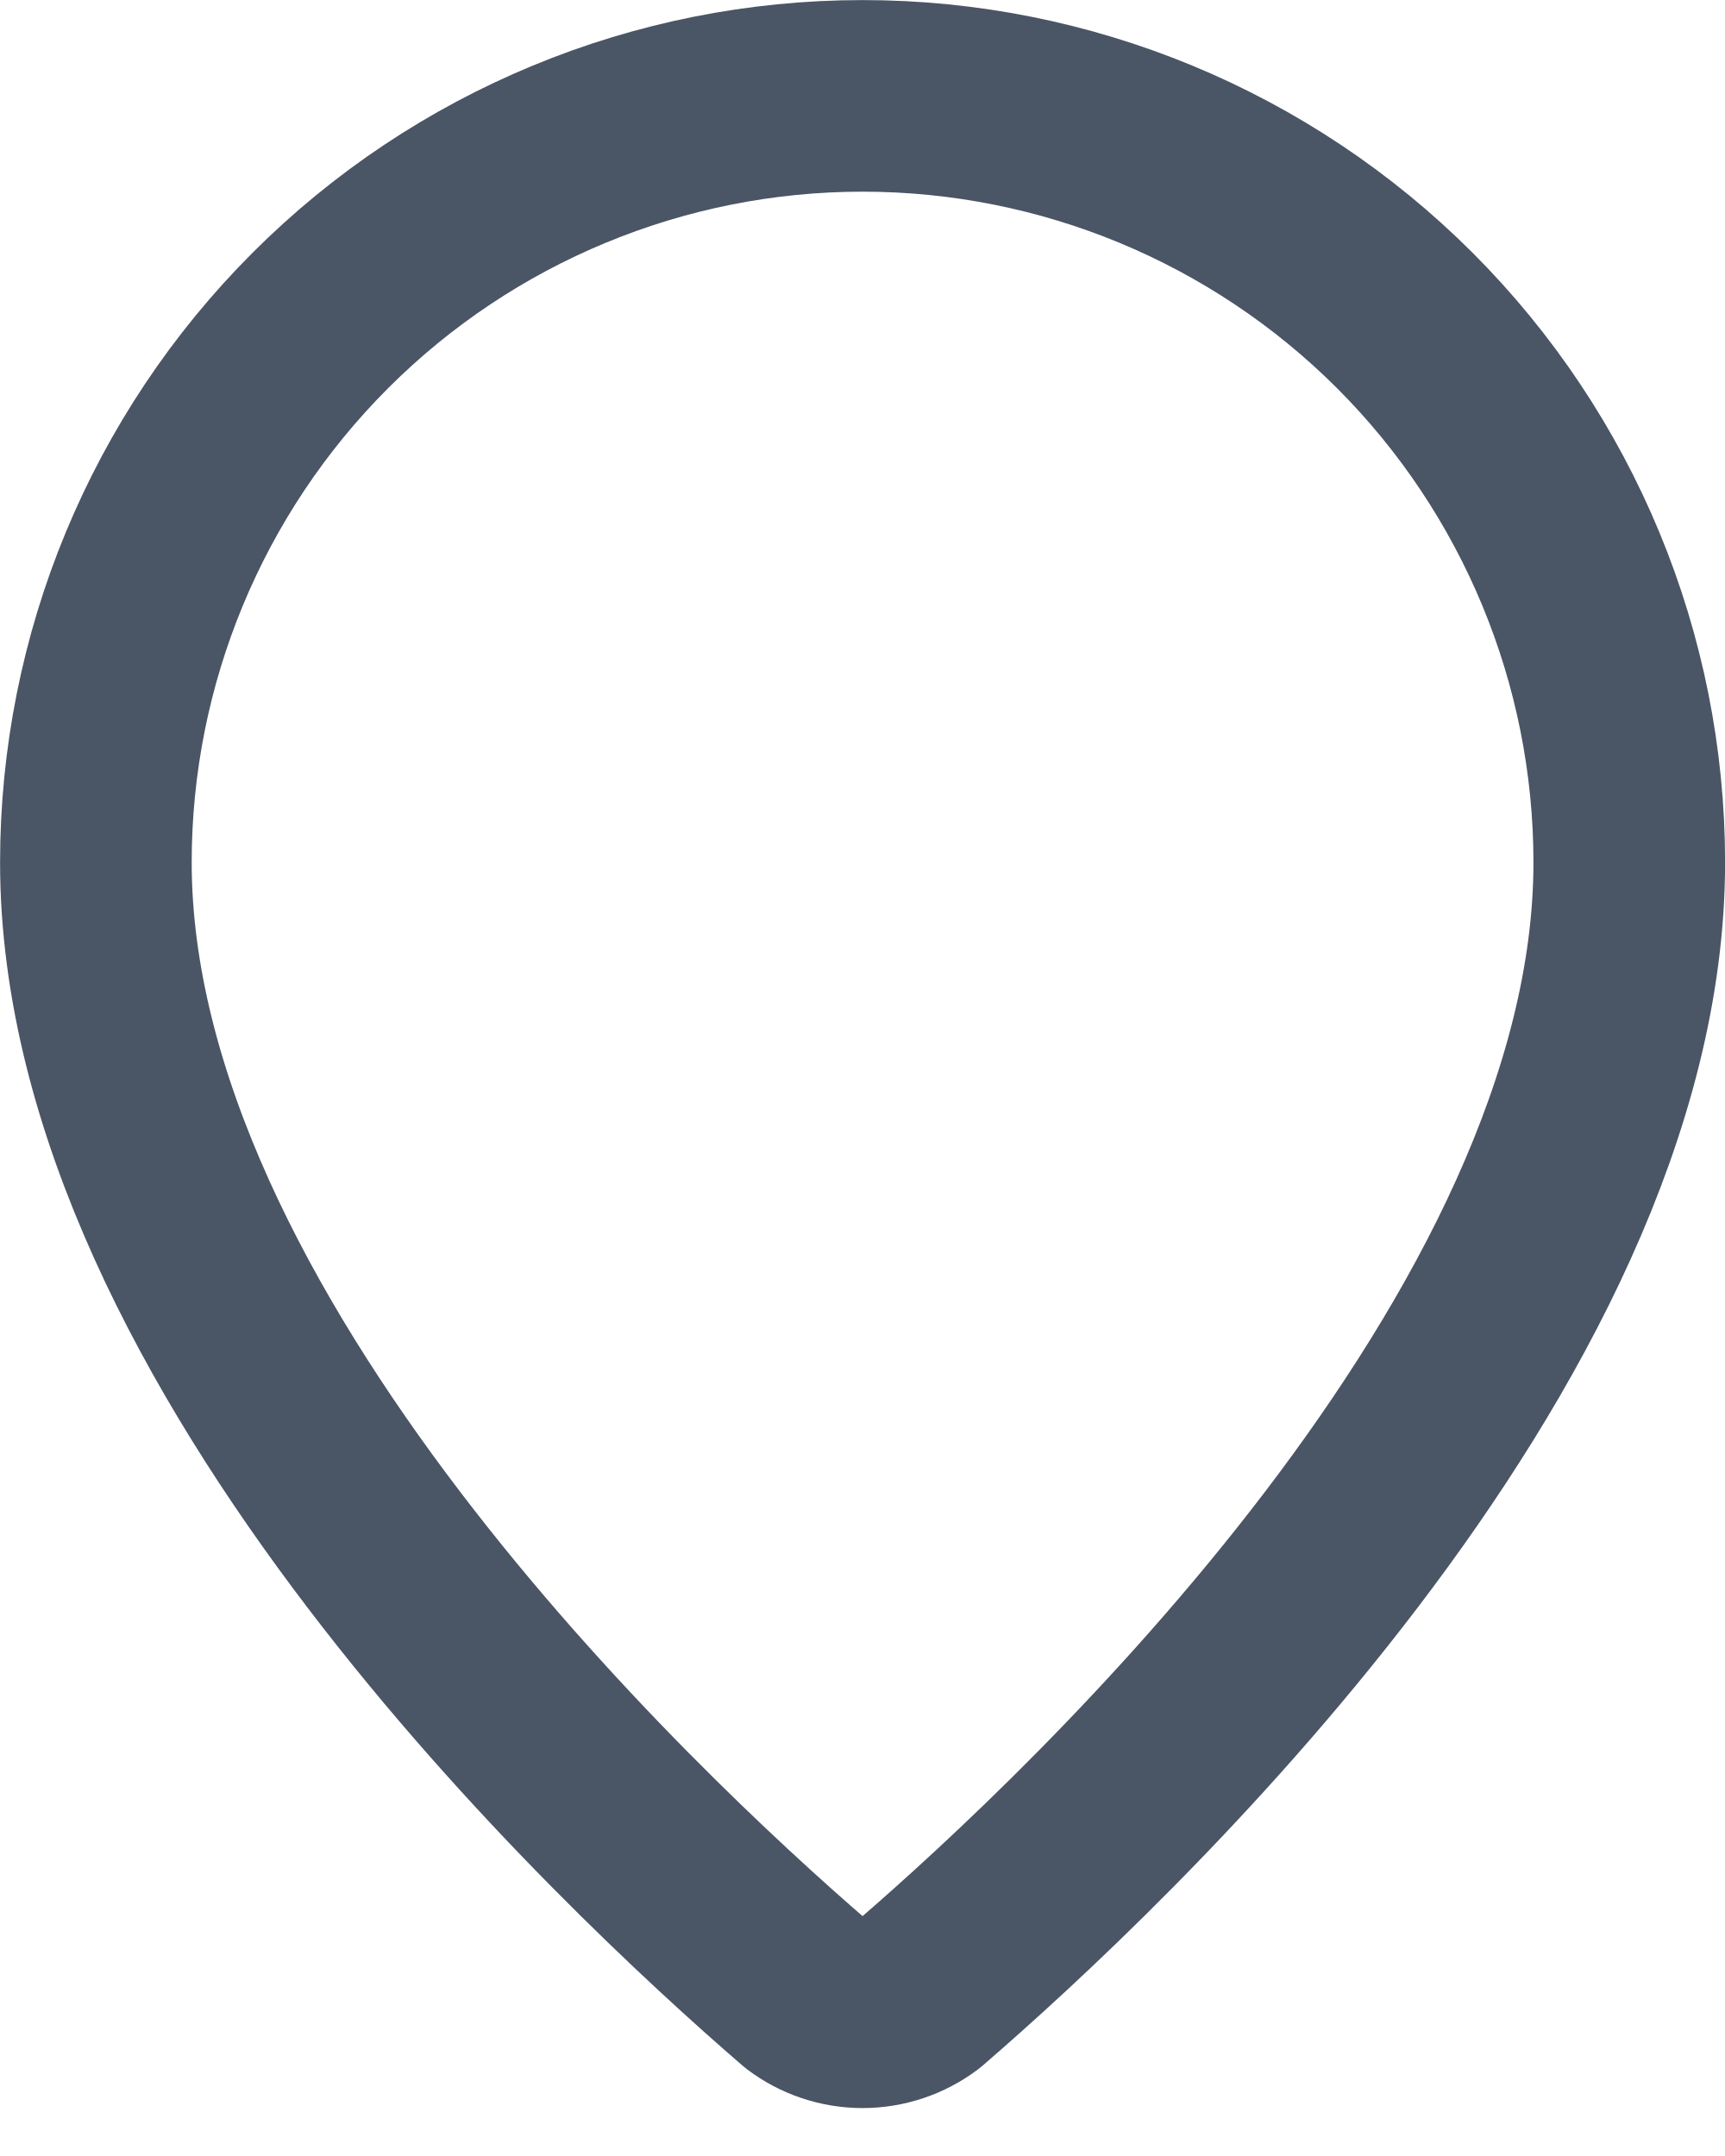
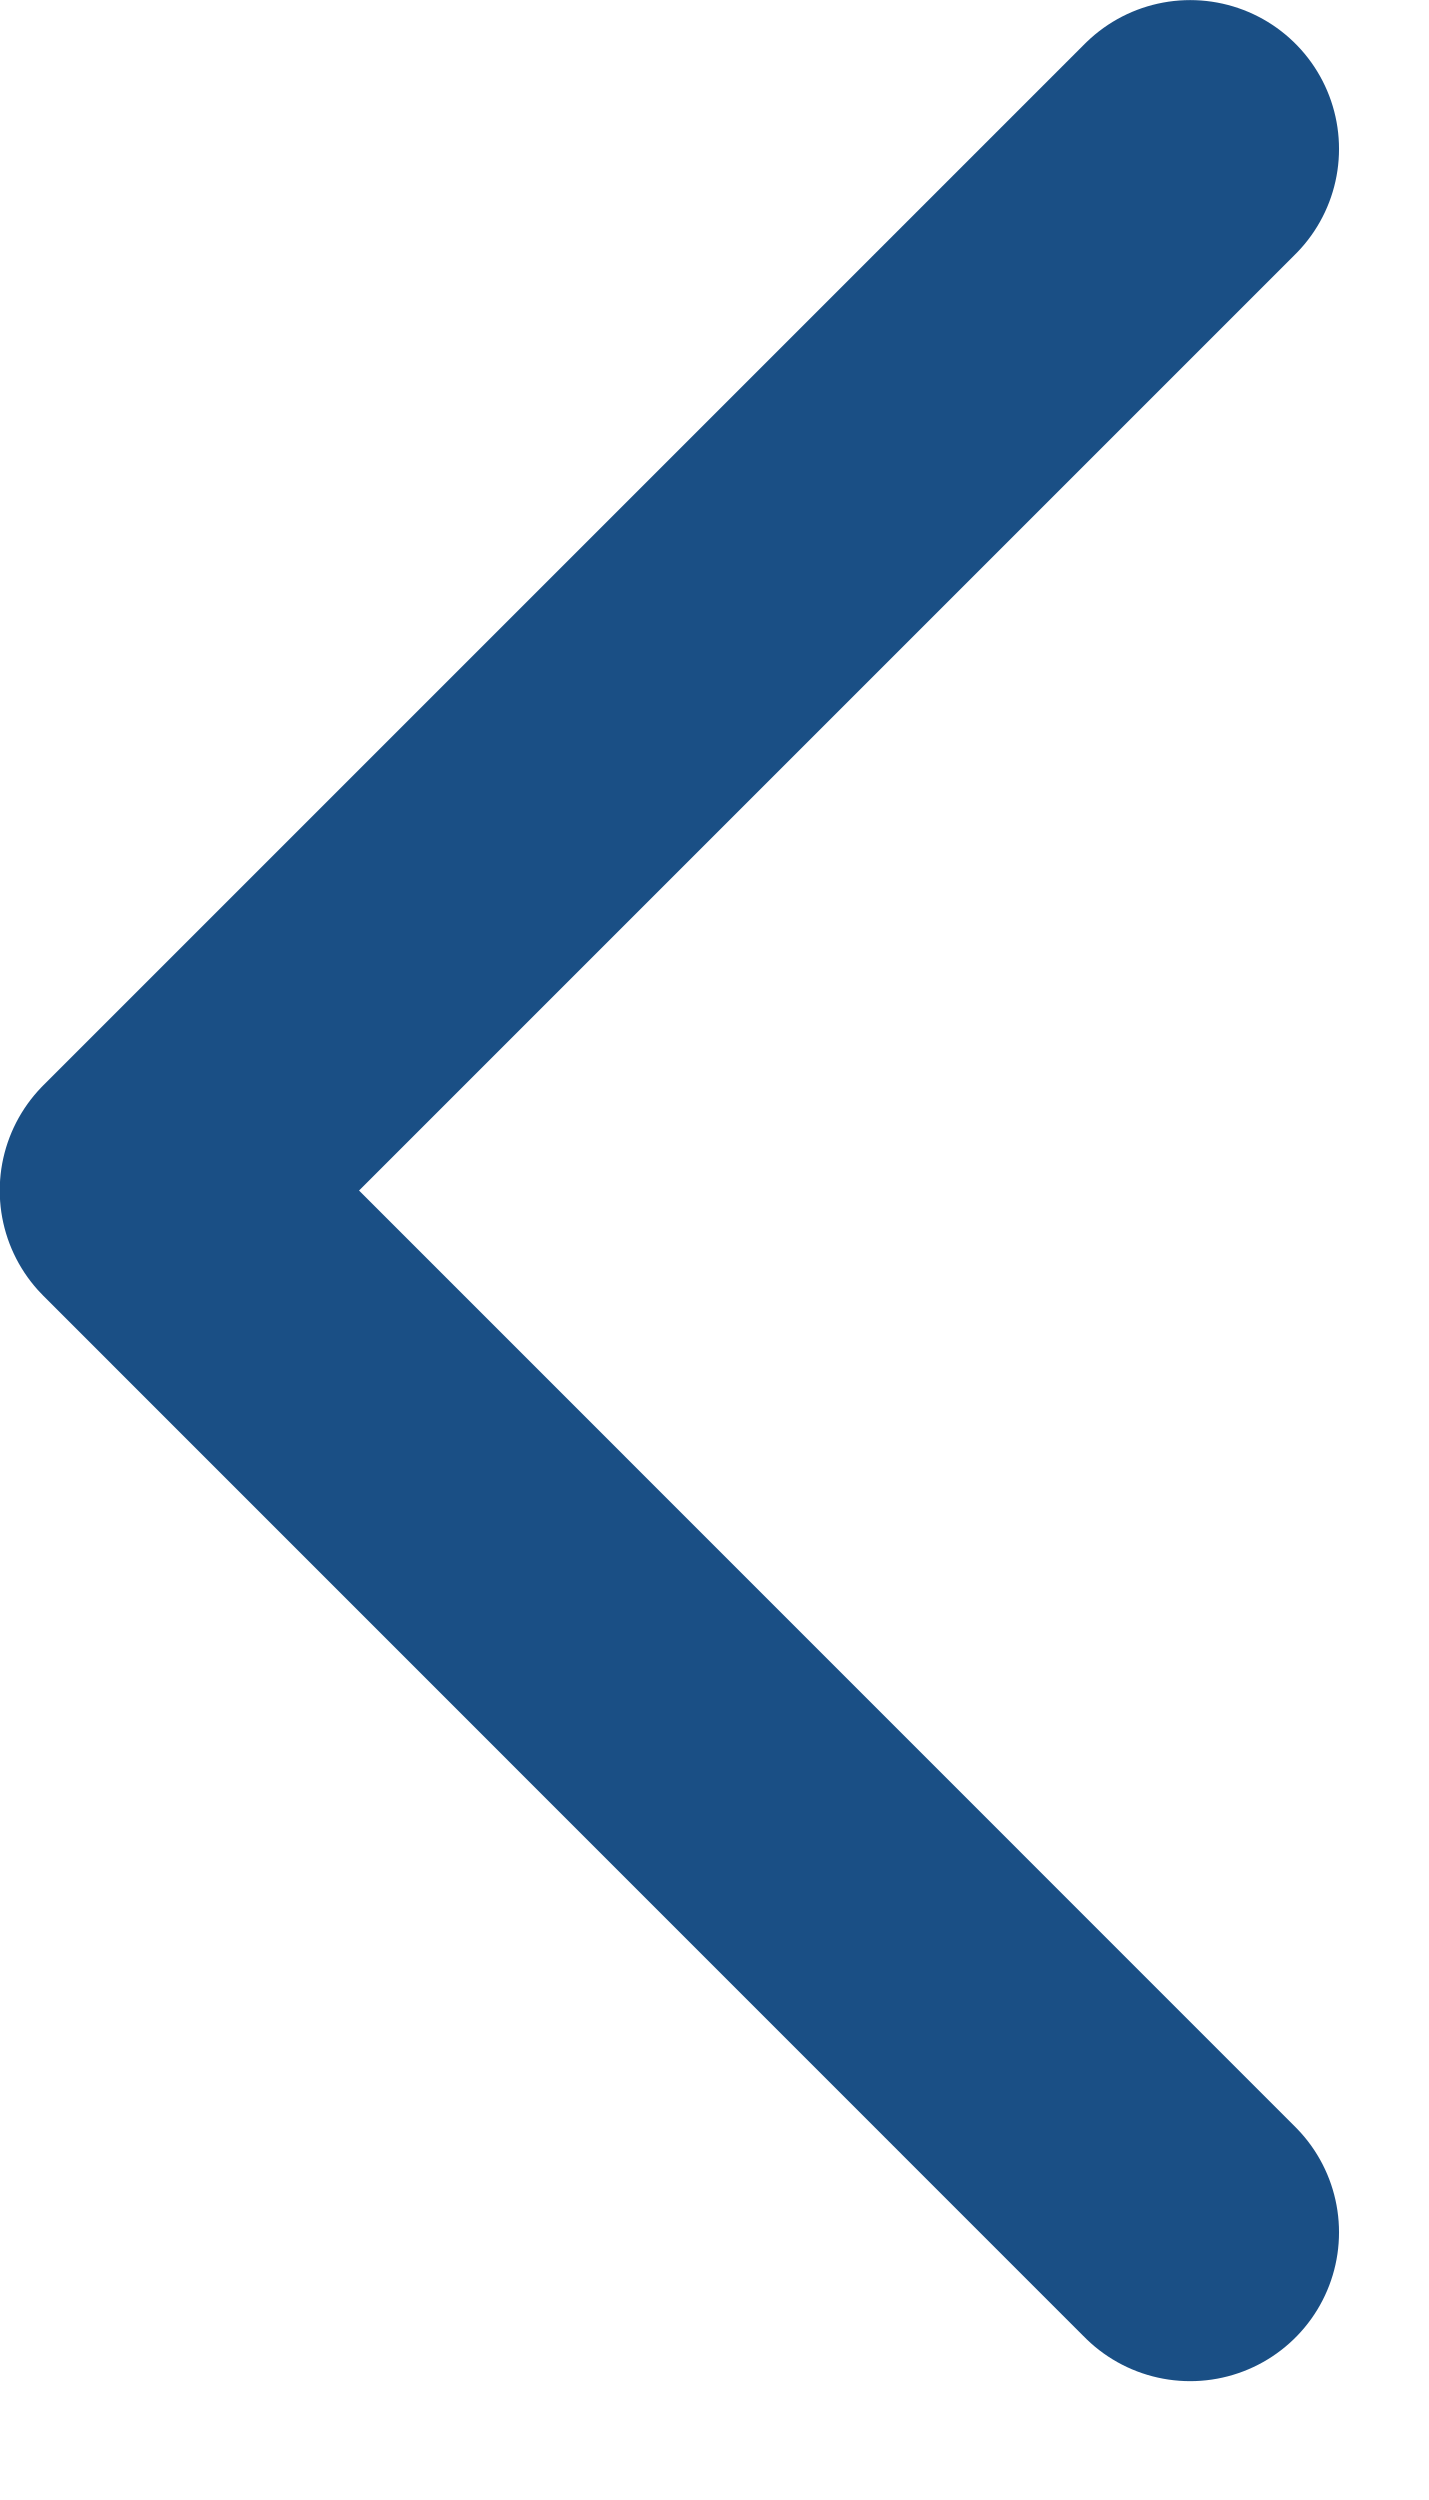
- <svg xmlns="http://www.w3.org/2000/svg" width="12" height="15" viewBox="0 0 12 15" fill="none">
-   <path d="M11.334 6C11.334 9.329 7.641 12.795 6.401 13.866C6.285 13.953 6.145 14 6 14C5.856 14 5.715 13.953 5.6 13.866C4.36 12.795 0.667 9.329 0.667 6C0.667 4.586 1.229 3.229 2.229 2.229C3.229 1.229 4.586 0.667 6 0.667C7.415 0.667 8.771 1.229 9.772 2.229C10.772 3.229 11.334 4.586 11.334 6Z" stroke="#4A5565" stroke-width="1.333" stroke-linecap="round" stroke-linejoin="round" />
+ <svg xmlns="http://www.w3.org/2000/svg" width="8" height="14" viewBox="0 0 8 14" fill="none">
+   <path d="M6.665 12.501L0.832 6.667L6.665 0.834" stroke="#1A4F85" stroke-width="1.667" stroke-linecap="round" stroke-linejoin="round" />
</svg>
